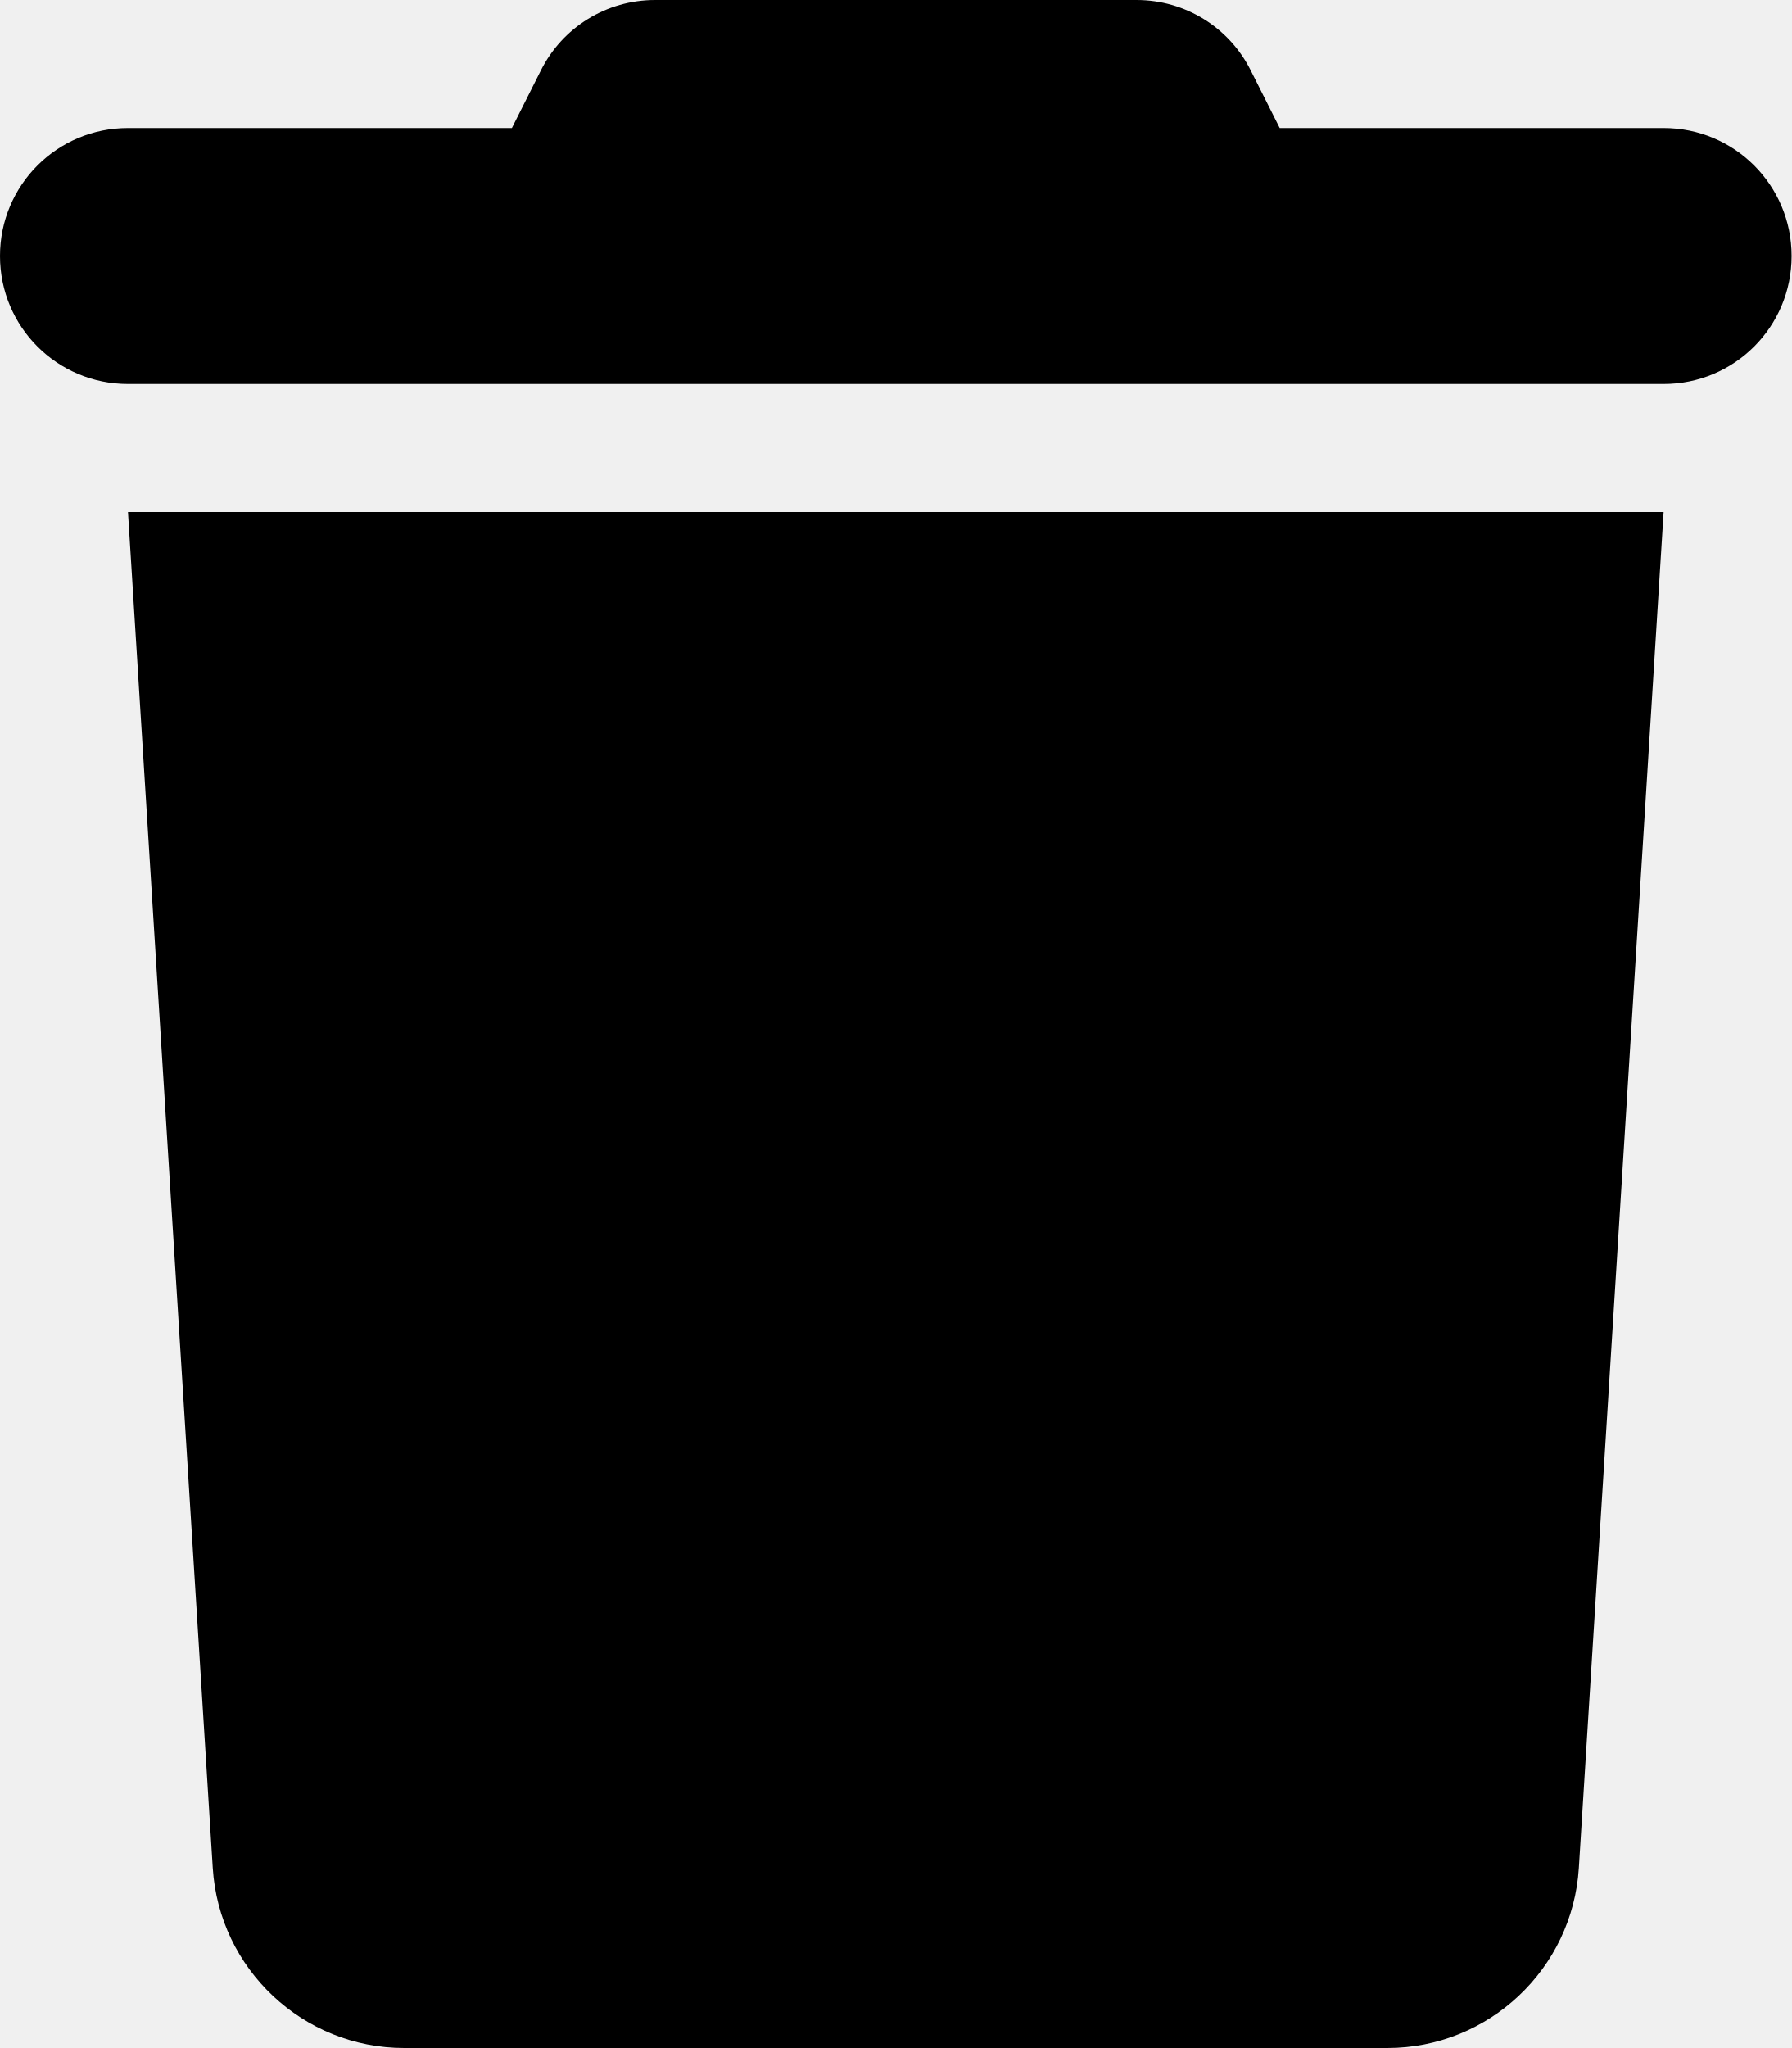
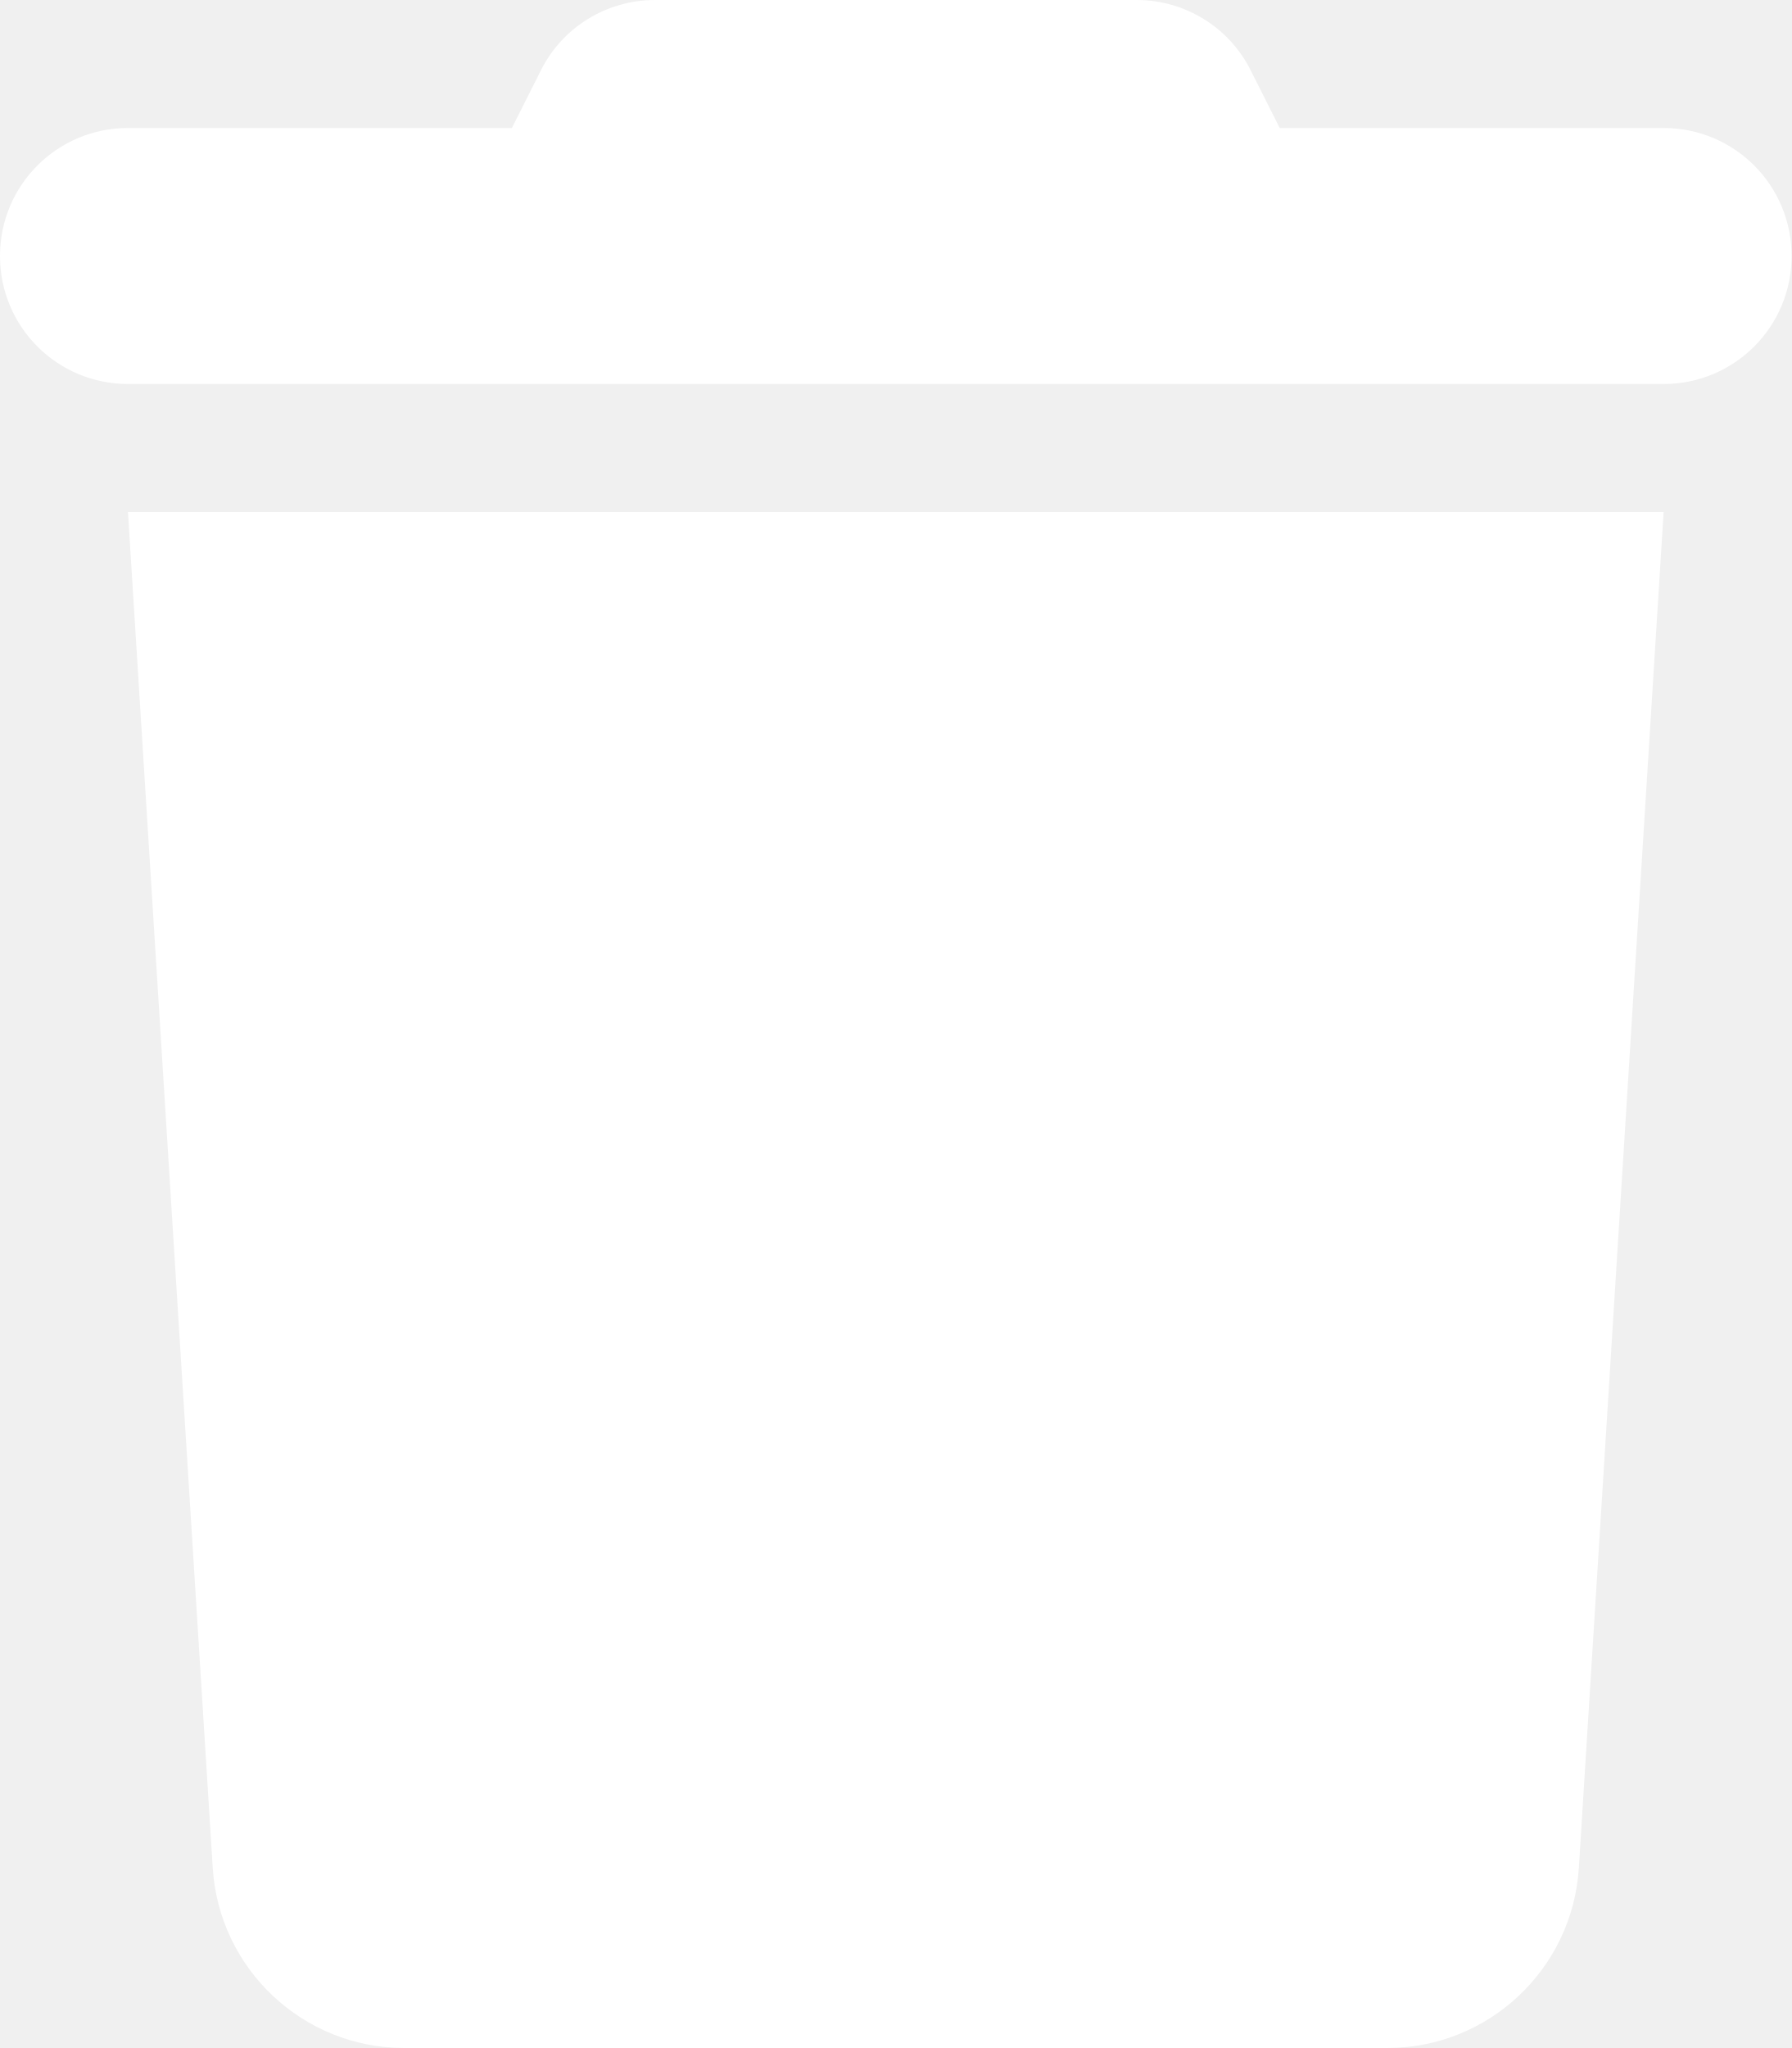
- <svg xmlns="http://www.w3.org/2000/svg" viewBox="0 0 448 512">
+ <svg xmlns="http://www.w3.org/2000/svg" viewBox="0 0 448 512" fill="white">
  <path d="M135.2 17.7L128 32H32C14.3 32 0 46.3 0 64S14.3 96 32 96H416c17.7 0 32-14.3 32-32s-14.3-32-32-32H320l-7.2-14.3C307.4 6.8 296.3 0 284.2 0H163.8c-12.1 0-23.2 6.8-28.6 17.7zM416 128H32L53.2 467c1.6 25.3 22.6 45 47.9 45H346.9c25.3 0 46.3-19.7 47.9-45L416 128z" />
</svg>
